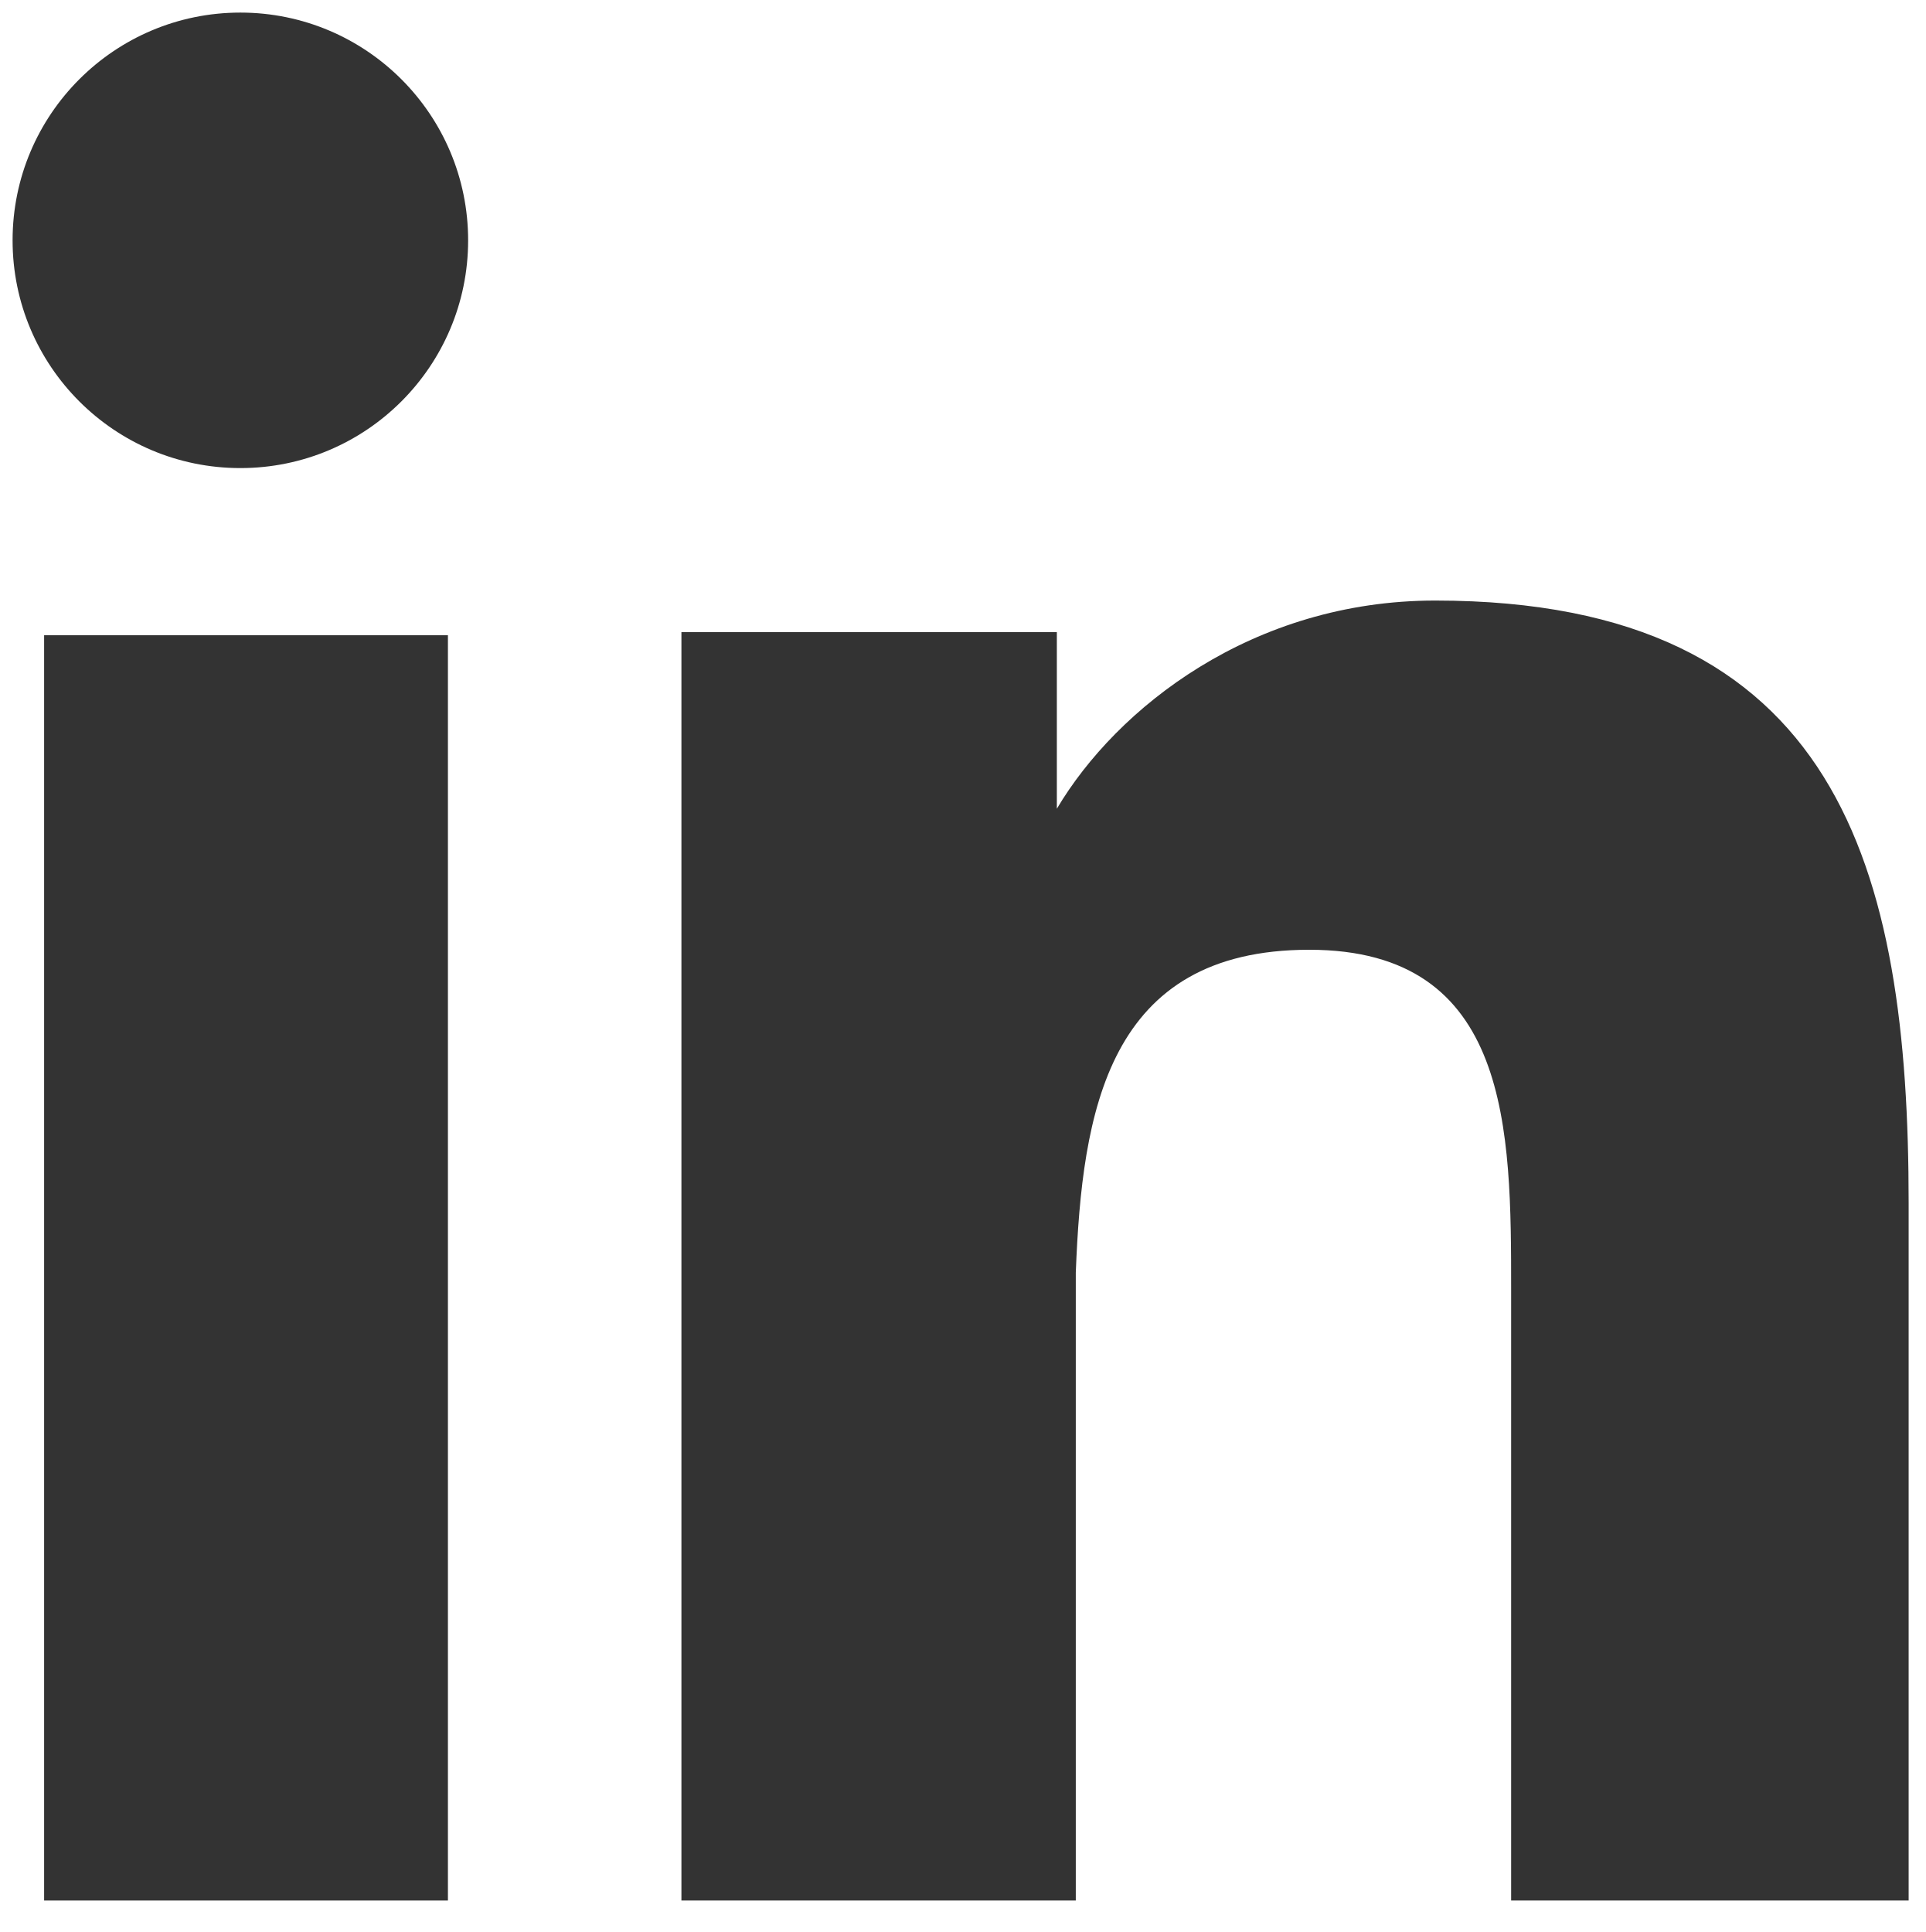
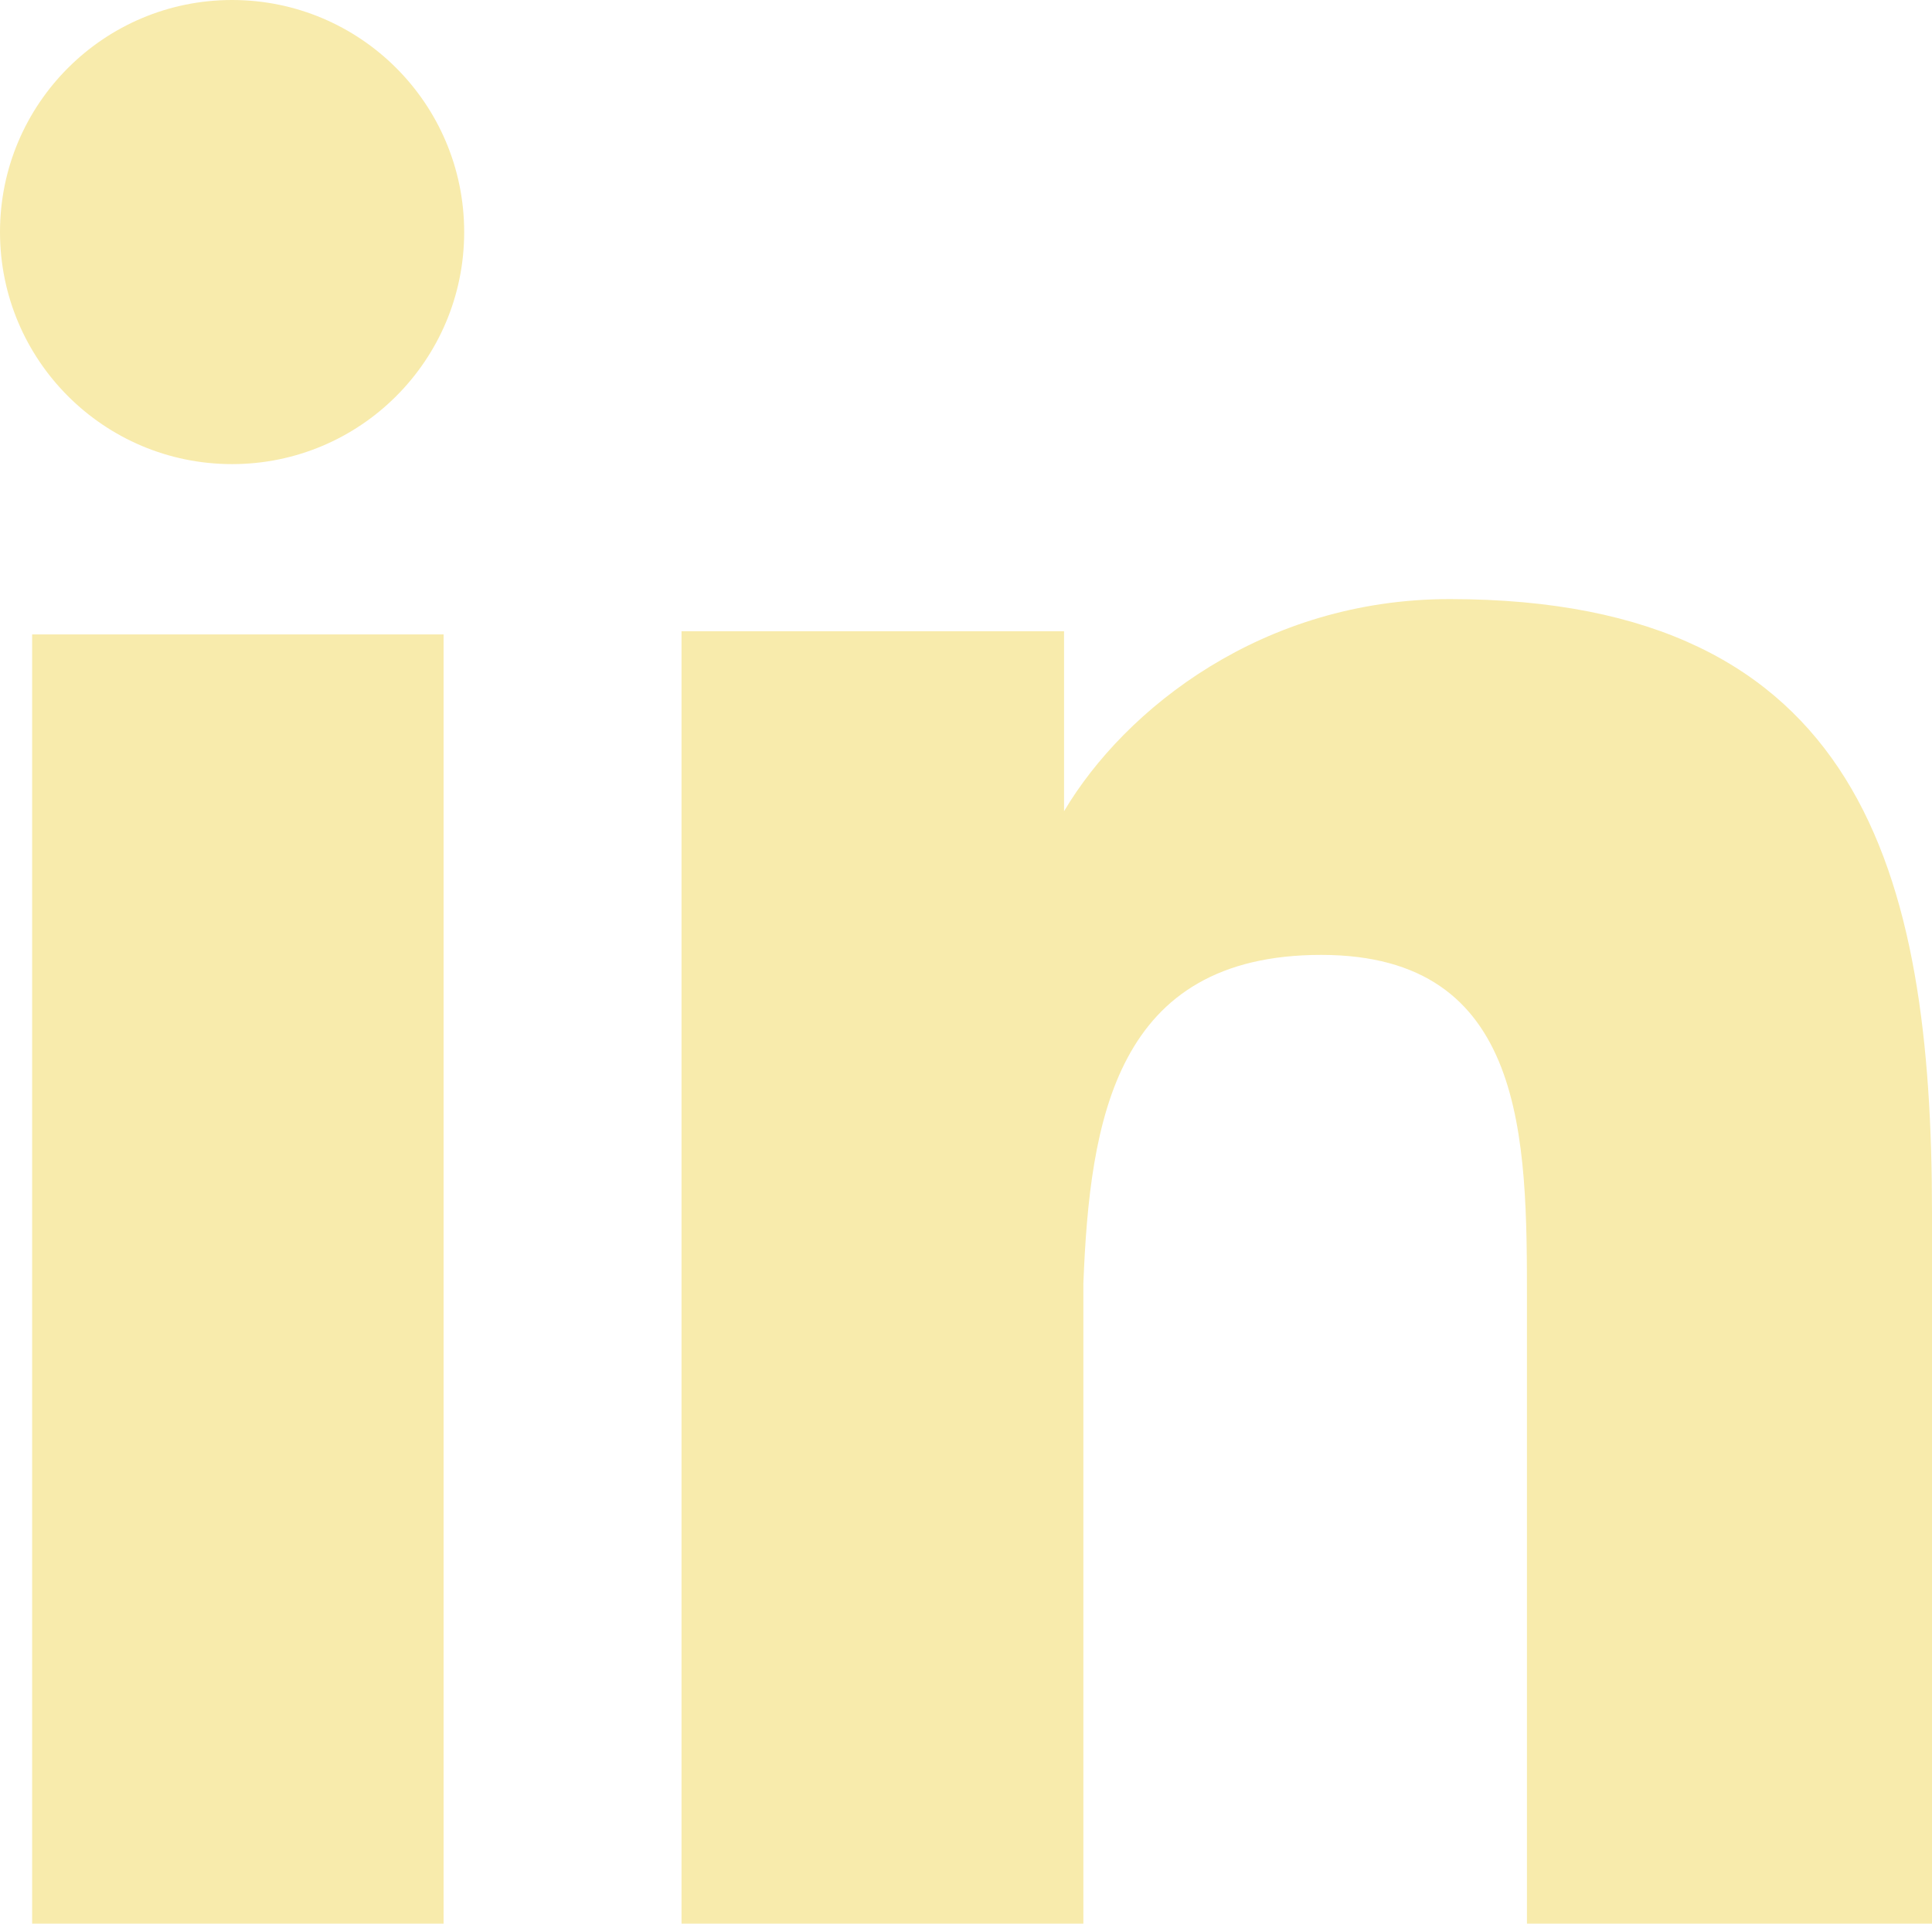
- <svg xmlns="http://www.w3.org/2000/svg" overflow="visible" baseProfile="tiny" version="1.2" viewBox="0 0 306 307" xml:space="preserve">
-   <path d="M108.27,100.44h59.65v28.07c9.52-16.04,31.08-33.09,60.15-33.08c64.16,0.01,75.19,42.61,75.19,95.74  s0,110.83,0,110.83H240.1v-97.02c0-25.34,0-54.06-32.08-54.06s-36.09,25.71-37.09,51.28V302h-62.66V100.44z" fill="#333333" />
-   <rect x="7.01" y="100.94" width="64.16" height="201.06" fill="#333333" />
-   <circle cx="38.19" cy="38.19" r="36.19" fill="#333333" />
+ <svg xmlns="http://www.w3.org/2000/svg" id="linked-in" width="301.26" height="300" viewBox="0 0 301.26 300">
+   <path id="Path_8" data-name="Path 8" d="M108.27,100.44h59.65v28.07c9.52-16.04,31.08-33.09,60.15-33.08,64.16.01,75.19,42.61,75.19,95.74V302H240.1V204.98c0-25.34,0-54.06-32.08-54.06s-36.09,25.71-37.09,51.28V302H108.27V100.44Z" transform="translate(-2 -2)" fill="#f8ebac" />
+   <rect id="Rectangle_1" data-name="Rectangle 1" width="64.16" height="201.06" transform="translate(5.01 98.94)" fill="#f8ebac" />
+   <circle id="Ellipse_1" data-name="Ellipse 1" cx="36.19" cy="36.19" r="36.19" transform="translate(0 0)" fill="#f8ebac" />
</svg>
